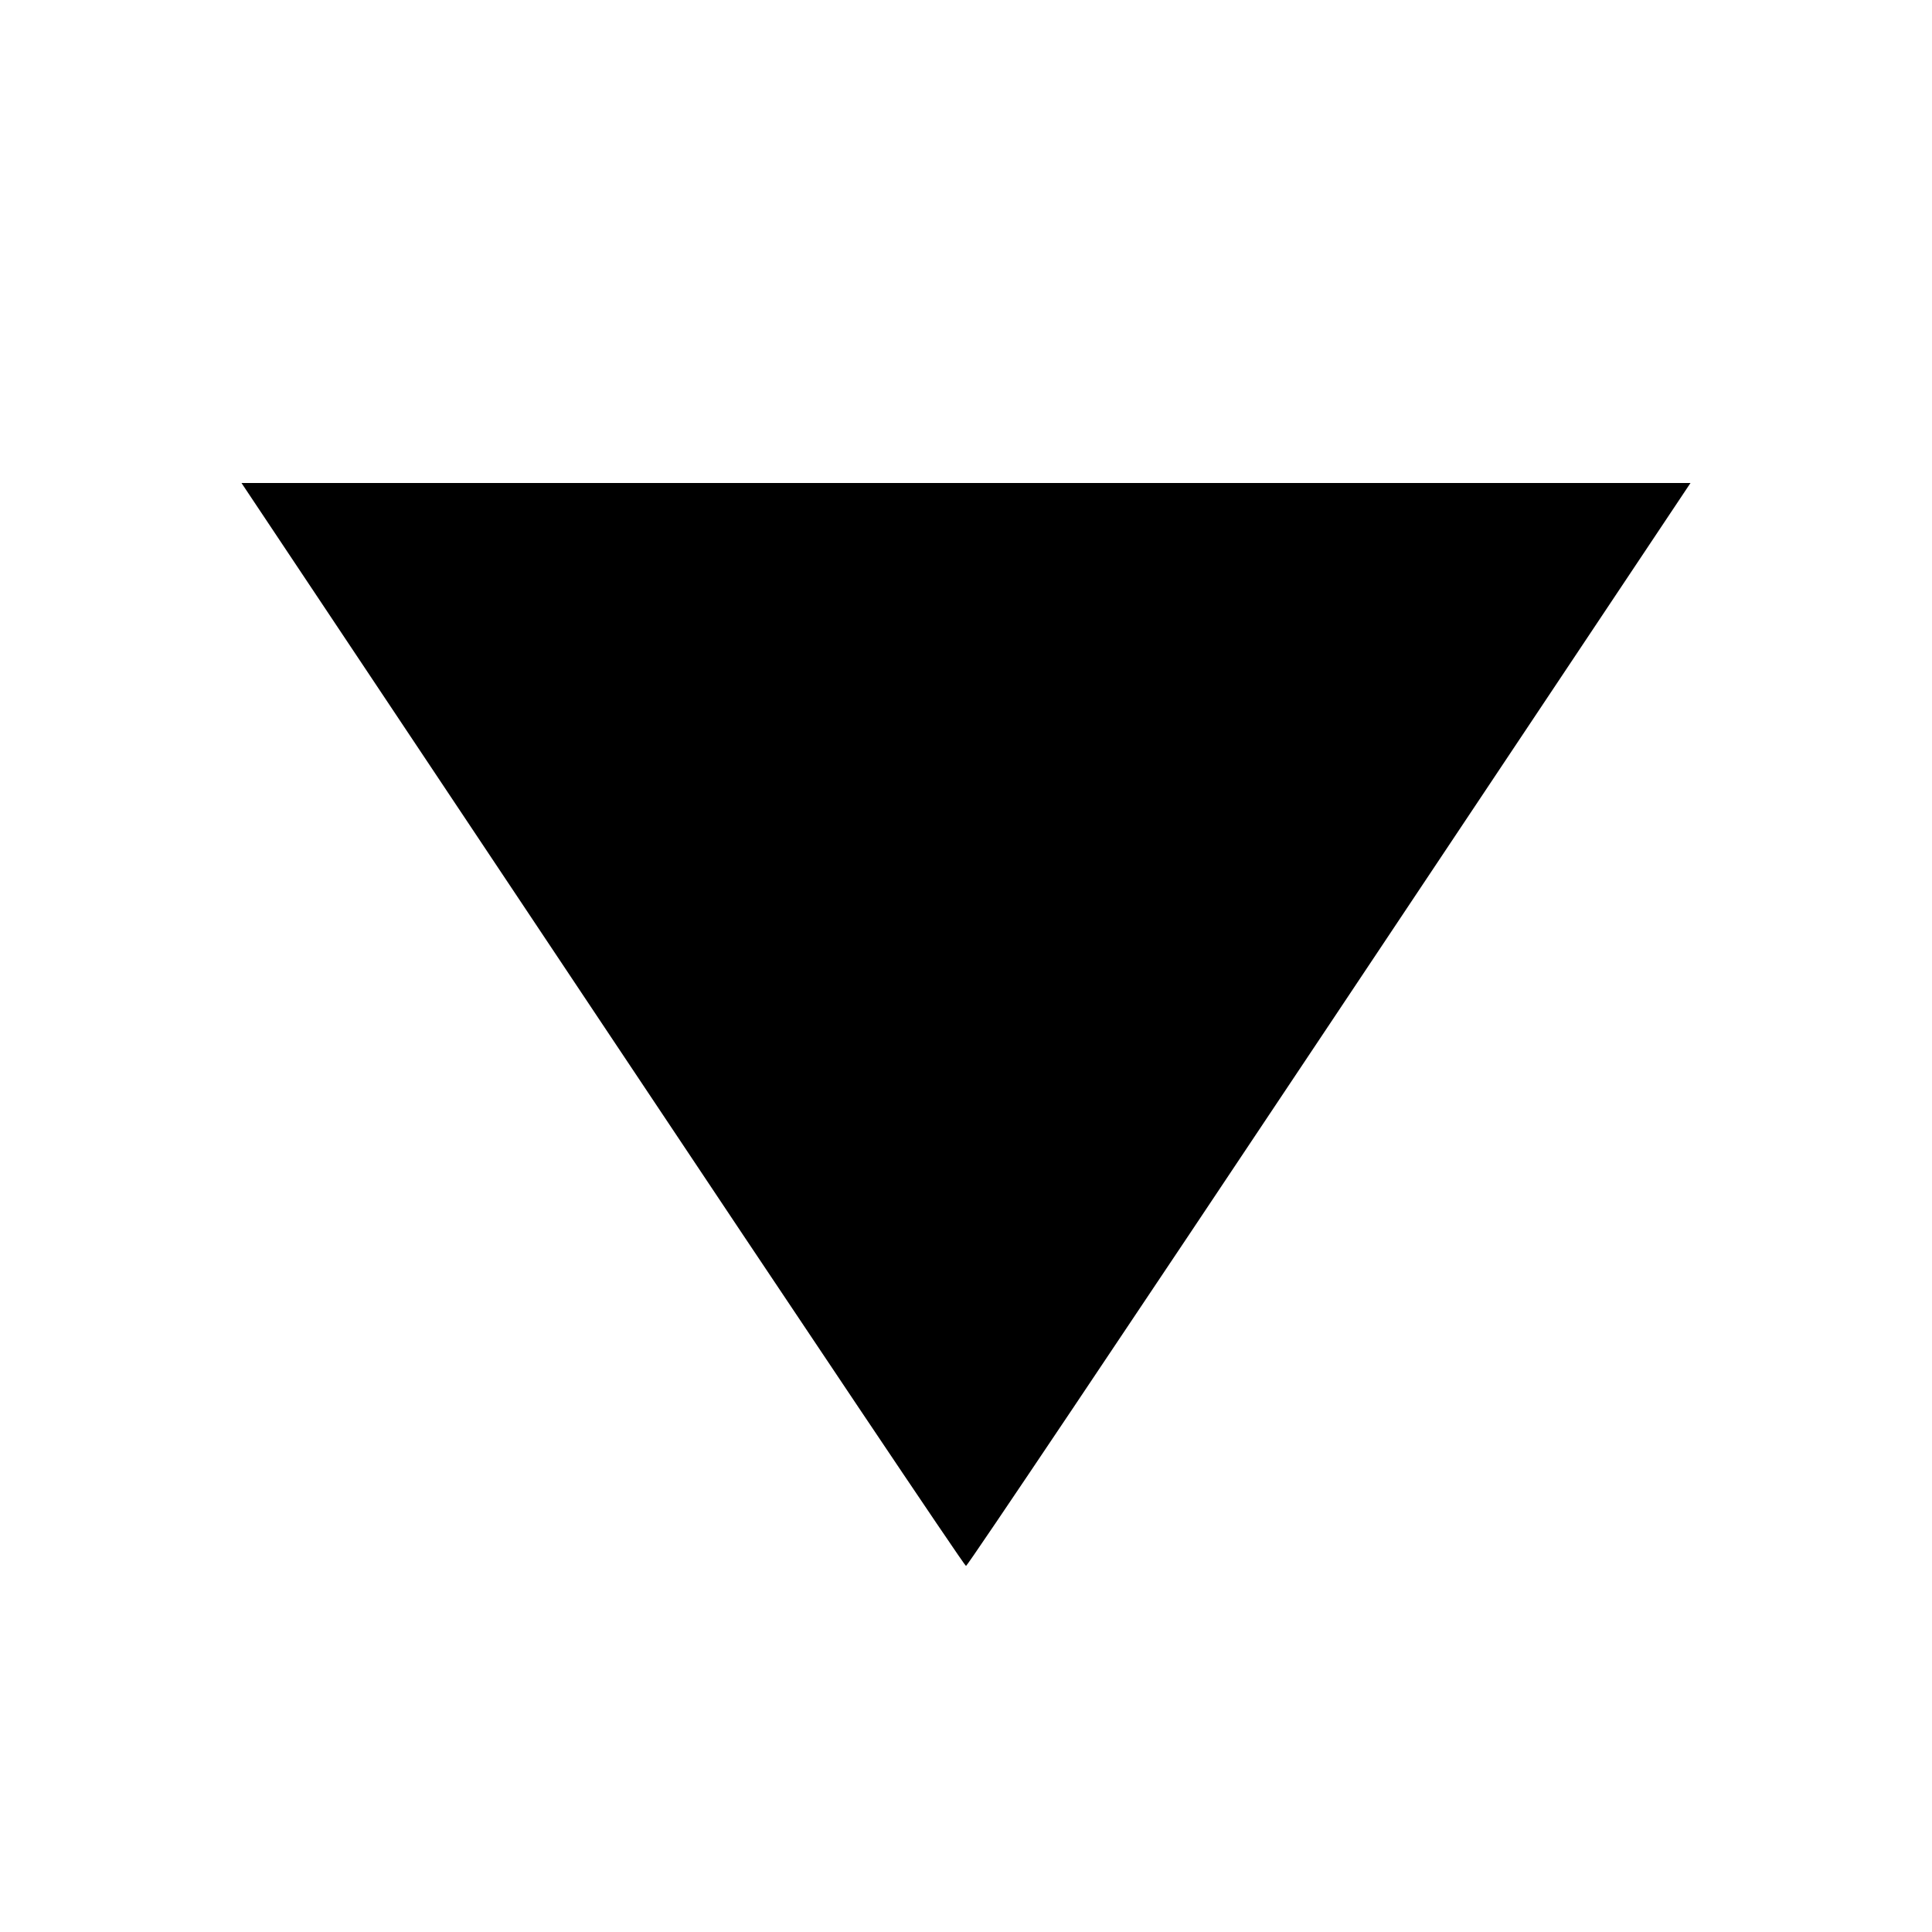
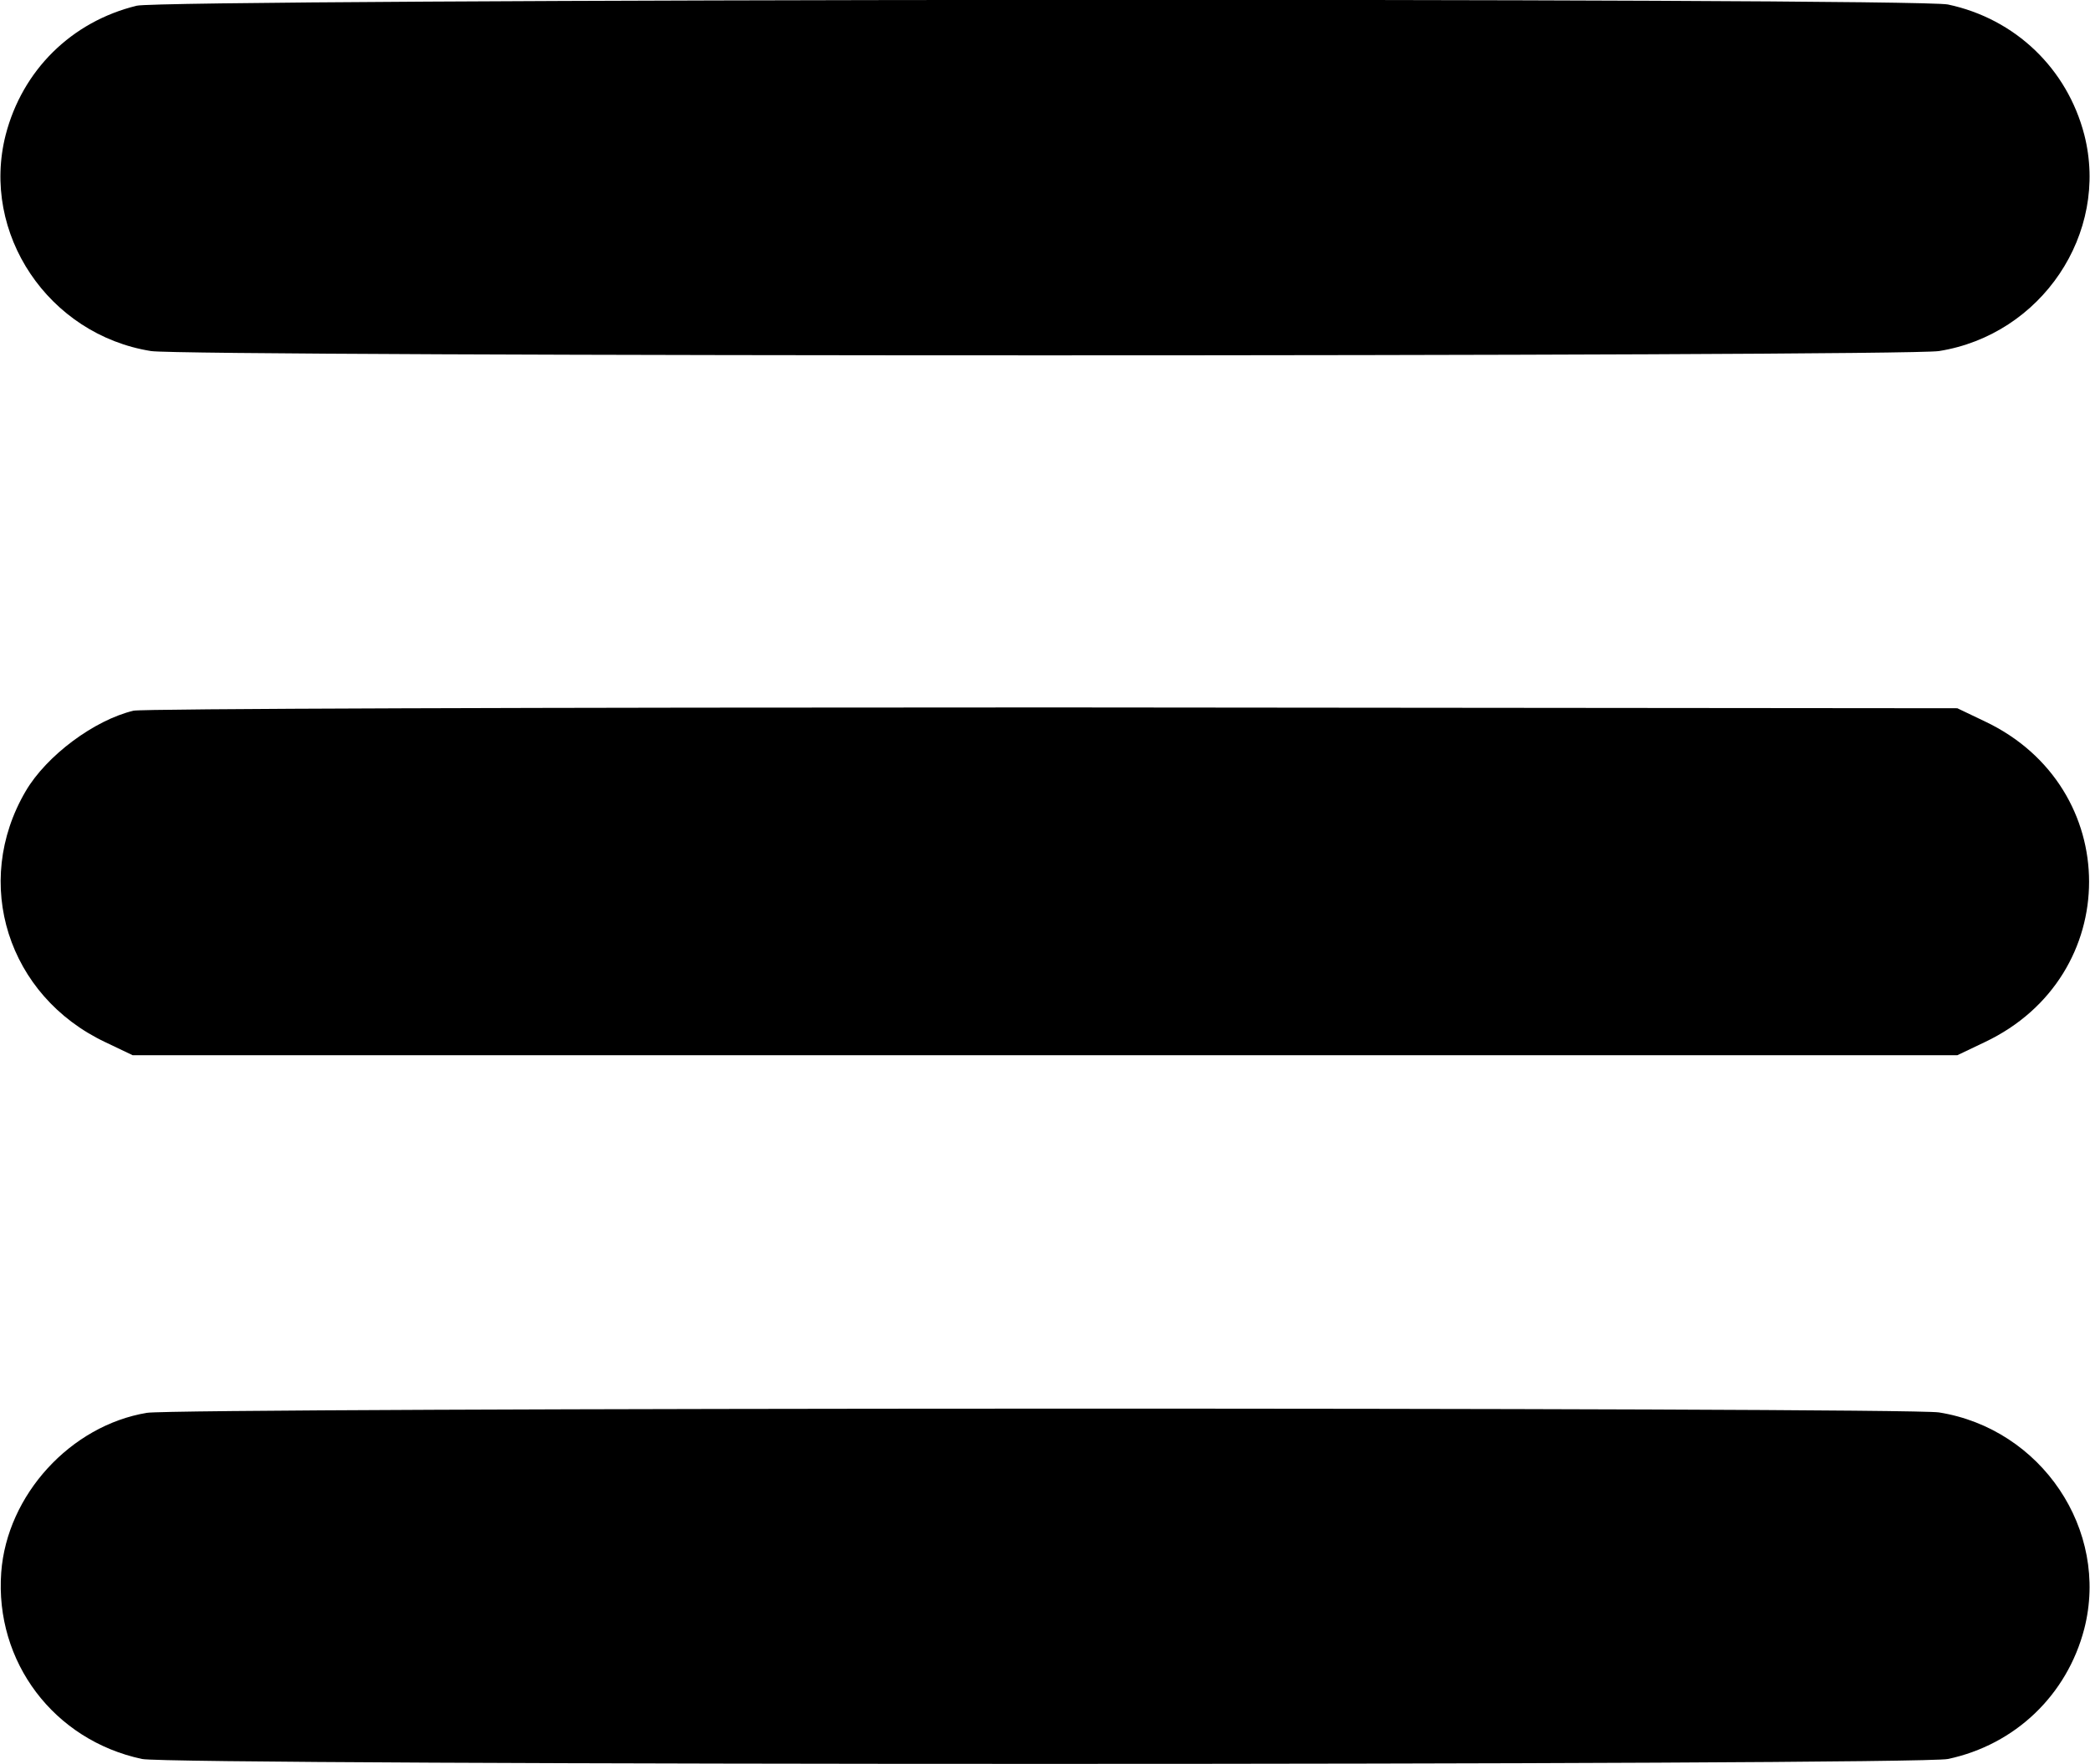
- <svg xmlns="http://www.w3.org/2000/svg" version="1.0" width="30pt" height="30pt" viewBox="0 0 512 512" preserveAspectRatio="xMidYMid meet">
-   <g transform="translate(0,512) scale(0.1,-0.1)" fill="#000000" stroke="none">
-     <path d="M1597 2405 c526 -789 959 -1435 963 -1435 4 0 437 646 963 1435 l957 1435 -1920 0 -1920 0 957 -1435z" />
+ <svg xmlns="http://www.w3.org/2000/svg" version="1.0" width="512pt" height="432pt" viewBox="0 0 512 432" preserveAspectRatio="xMidYMid meet">
+   <g transform="translate(0,432) scale(0.1,-0.1)" fill="#000000" stroke="none">
+     <path d="M335 4306 c-160 -39 -280 -158 -321 -316 -62 -242 105 -490 356 -530 90 -14 4290 -14 4380 0 251 40 418 288 356 530 -42 162 -169 284 -334 319 -80 17 -4368 14 -4437 -3z" />
+     <path d="M327 2579 c-96 -23 -213 -110 -264 -197 -132 -225 -44 -502 195 -615 l67 -32 2235 0 2235 0 67 32 c341 161 341 625 0 786 l-67 32 -2215 2 c-1266 0 -2231 -3 -2253 -8z" />
+     <path d="M360 859 c-187 -31 -343 -201 -357 -391 -16 -219 129 -411 345 -457 75 -16 4349 -16 4424 0 165 35 292 157 334 319 62 242 -105 490 -356 530 -82 13 -4310 12 -4390 -1z" />
  </g>
</svg>
